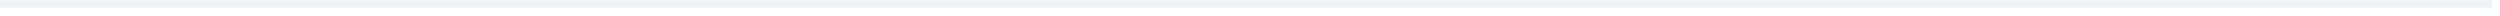
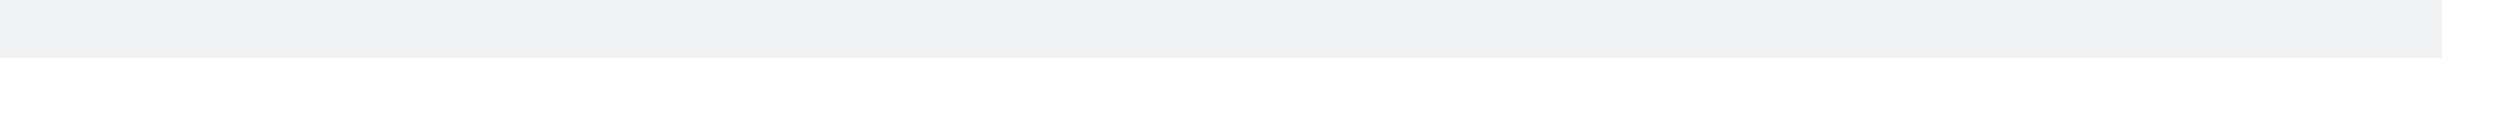
- <svg xmlns="http://www.w3.org/2000/svg" version="1.1" width="320px" height="2px">
-   <g transform="matrix(1 0 0 1 -41 -398 )">
-     <path d="M 41 398.5  L 360 398.5  " stroke-width="1" stroke="#f1f2f4" fill="none" />
+ <svg xmlns="http://www.w3.org/2000/svg" version="1.1" width="43px" height="2px">
+   <g transform="matrix(1 0 0 1 1 -382 )">
+     <path d="M -1 382.5  L 41 382.5  " stroke-width="1" stroke="#f1f2f4" fill="none" />
  </g>
</svg>
